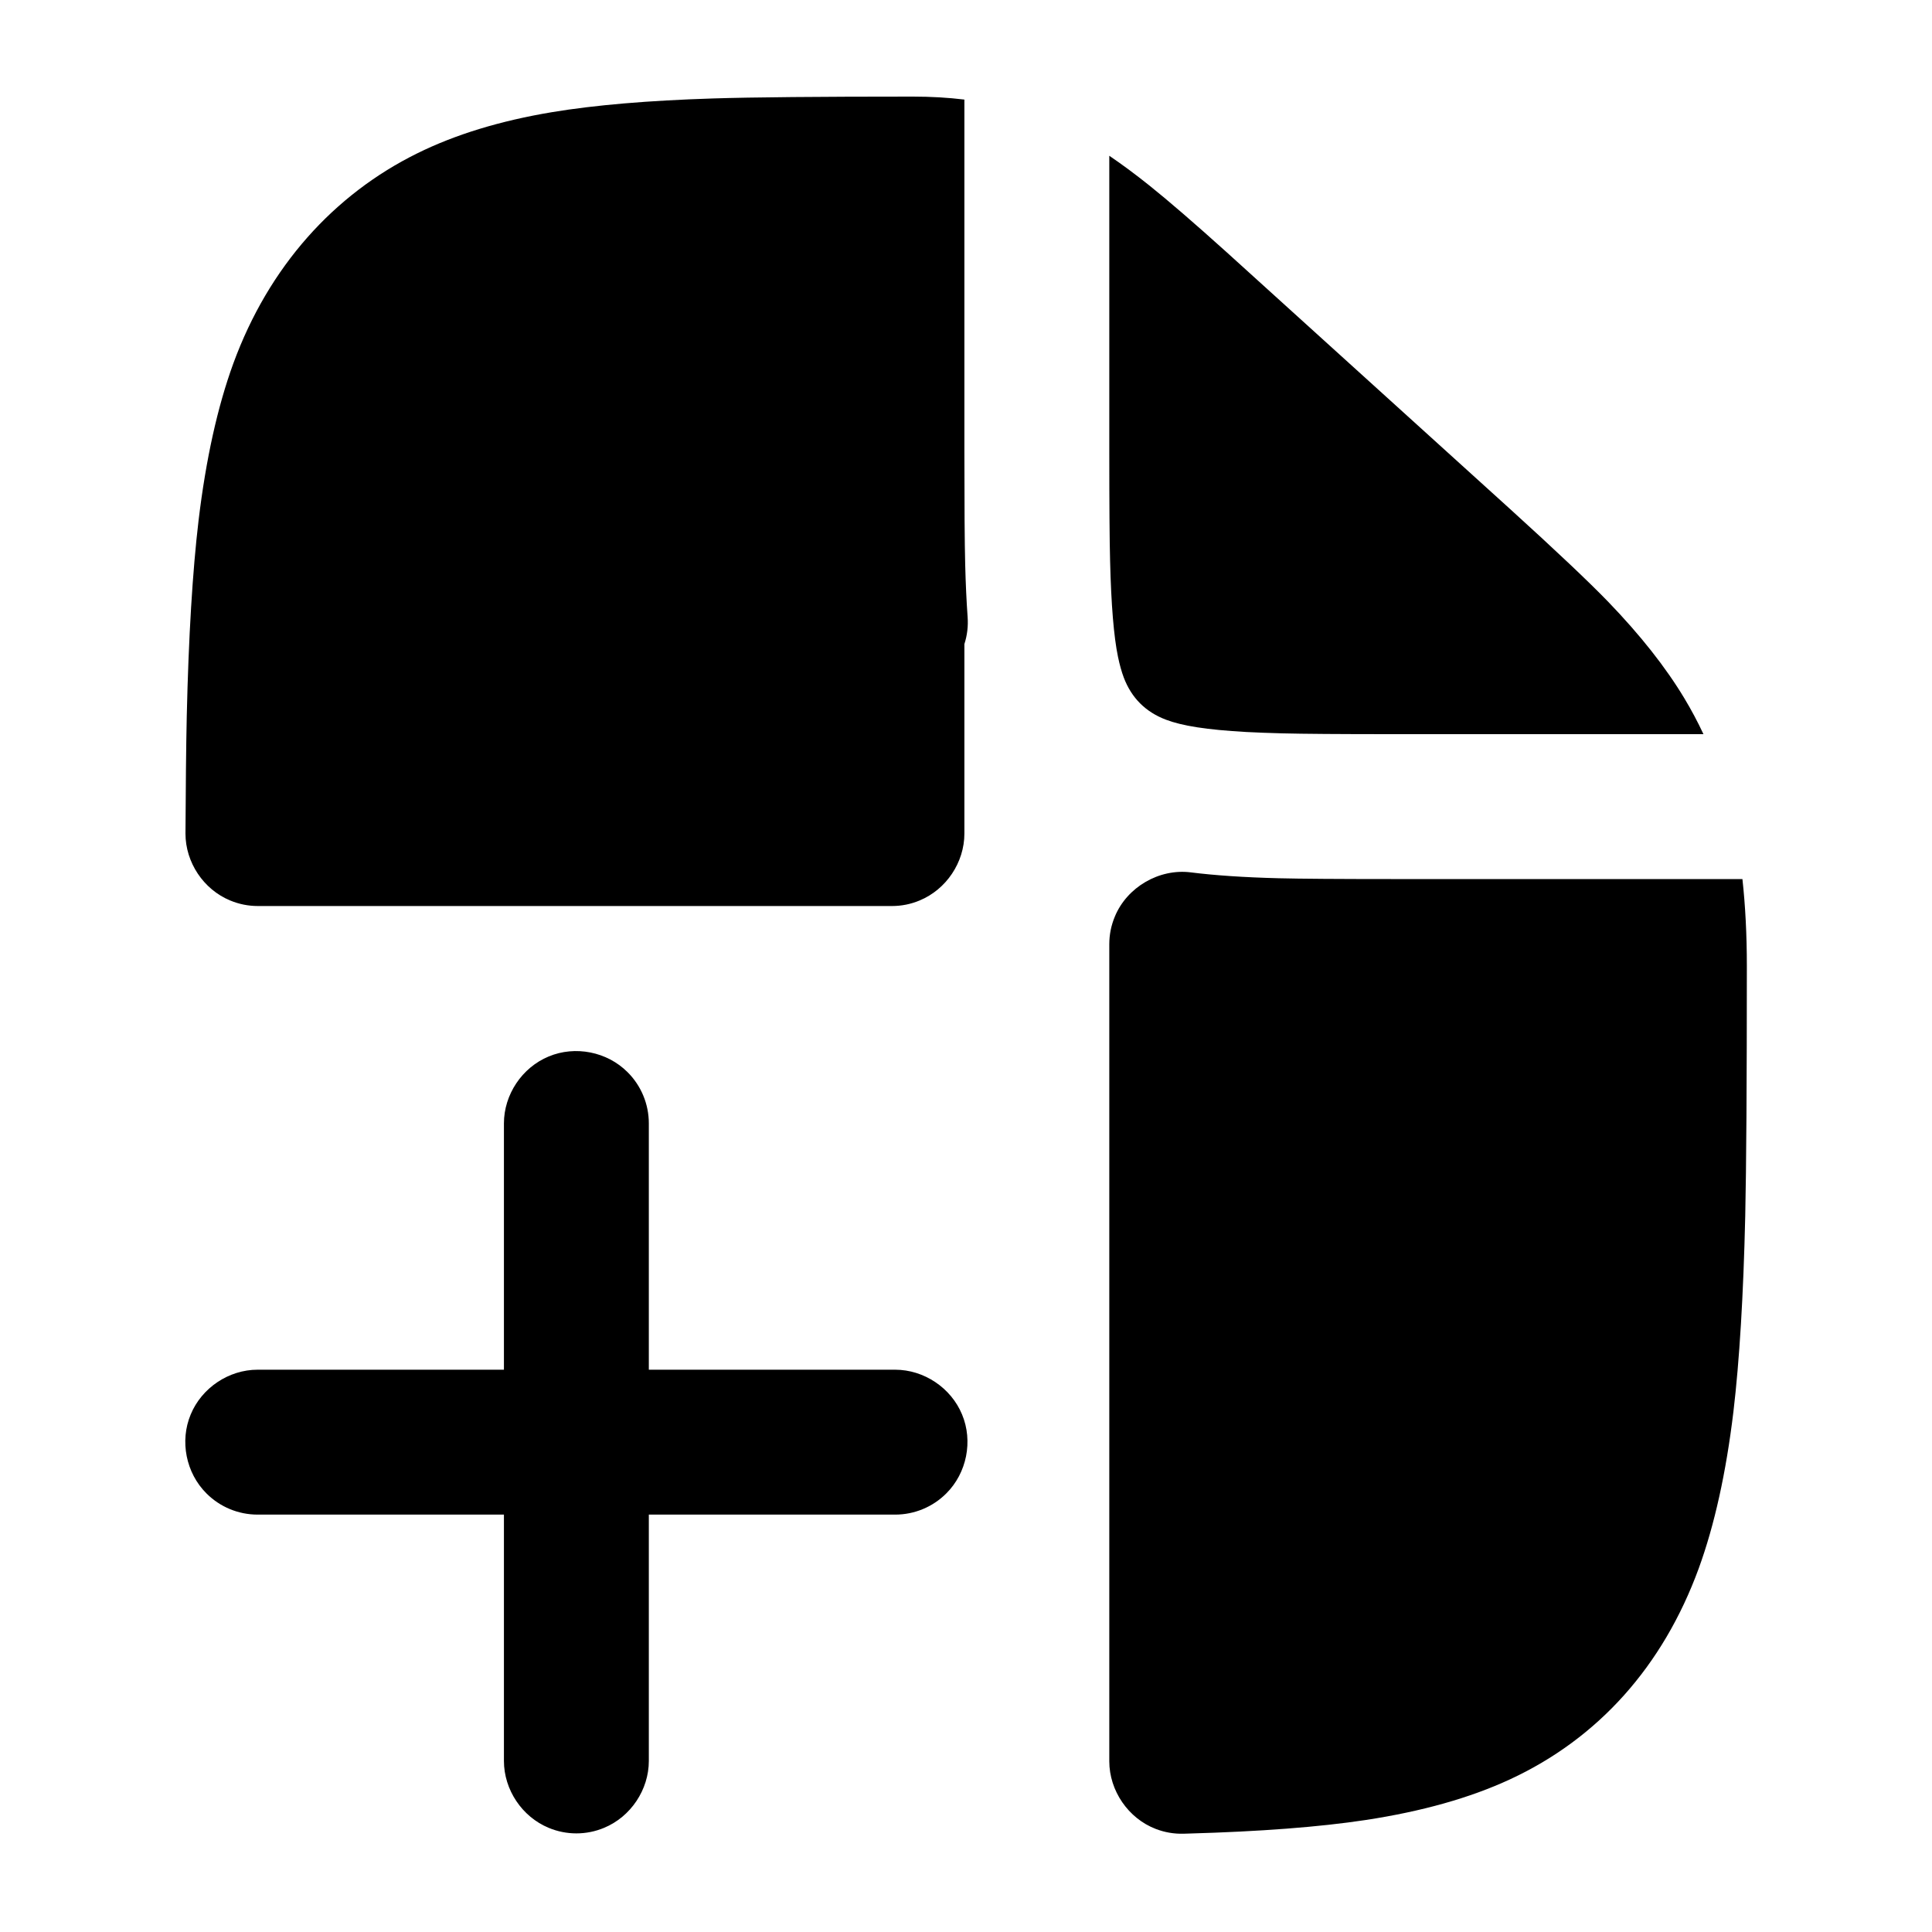
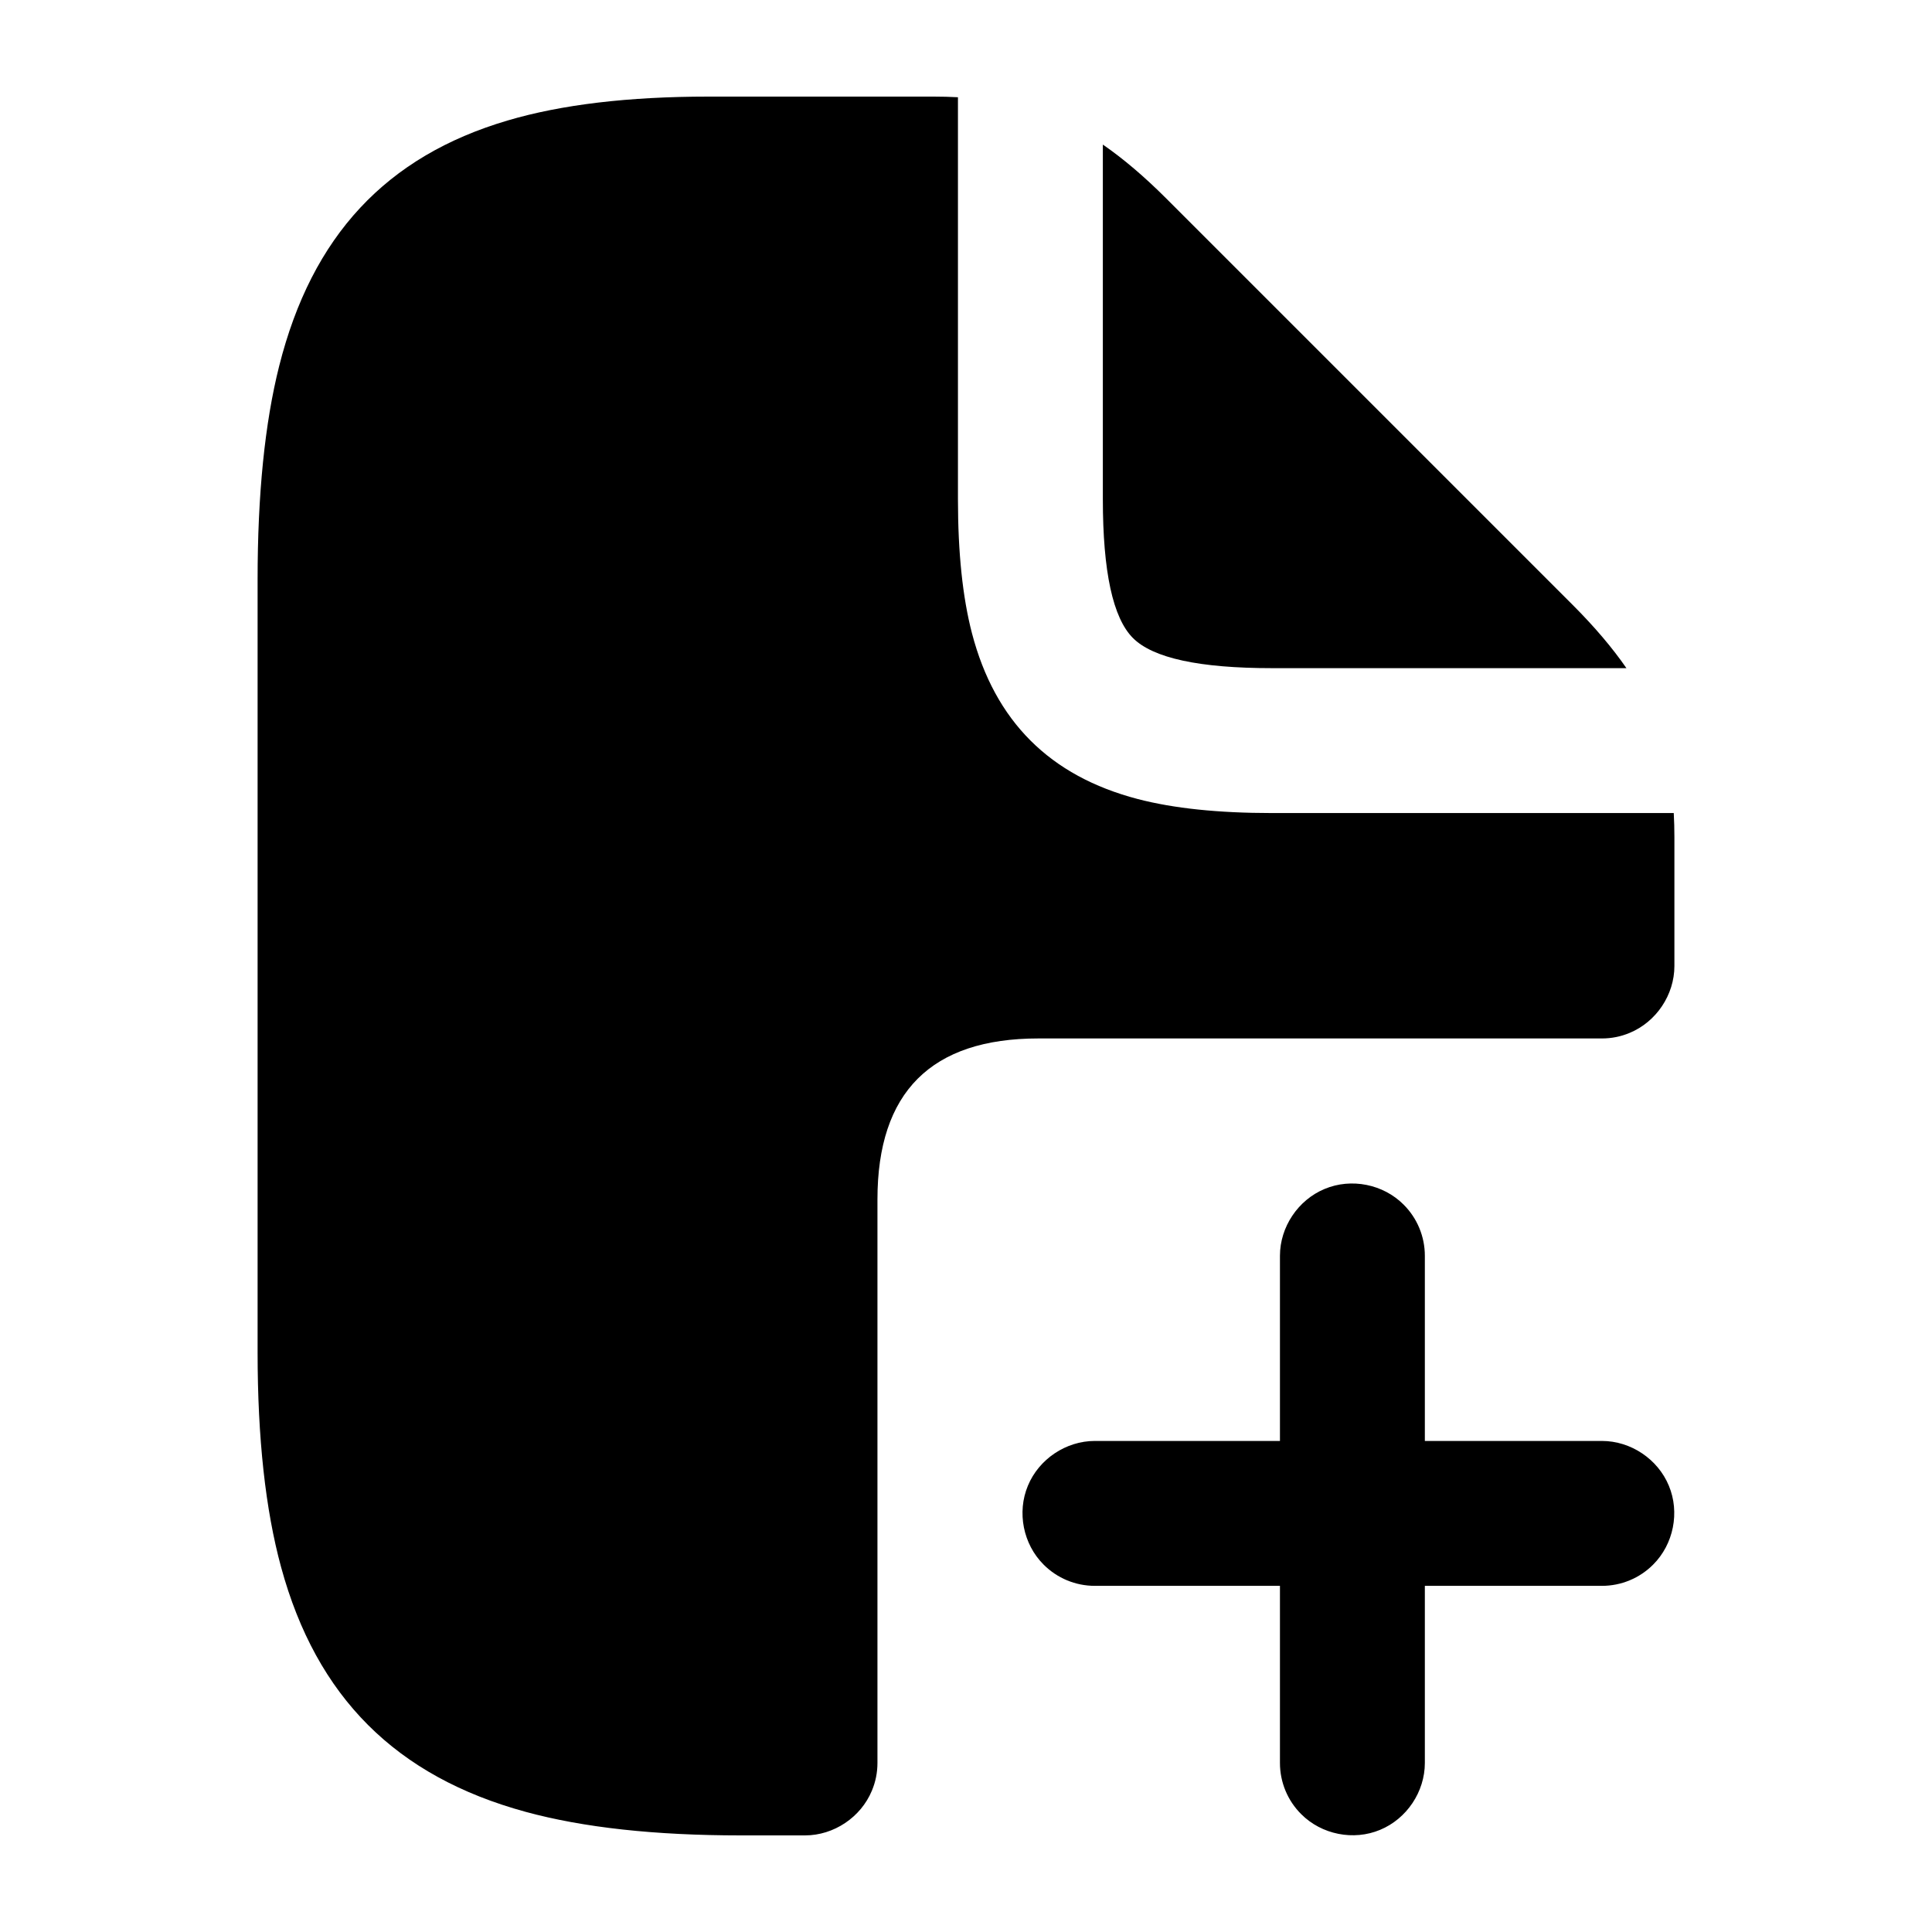
<svg viewBox="0 0 24 24" fill="none">
-   <path d="M2.31 9.555Q2.314 9.167 2.32 8.895Q2.354 7.415 2.467 6.462Q2.604 5.323 2.898 4.516C3.34 3.308 4.15 2.415 5.183 1.905Q5.892 1.554 6.859 1.393Q7.653 1.261 8.858 1.223Q9.587 1.2 11.34 1.2Q11.678 1.2 11.98 1.237L11.98 5.62C11.98 6.276 11.983 6.741 11.99 7.014Q11.999 7.369 12.02 7.663Q12.033 7.836 11.98 8.001L11.98 10.355C11.98 10.713 11.755 11.049 11.424 11.186Q11.259 11.255 11.08 11.255L3.204 11.255Q3.025 11.255 2.859 11.186C2.528 11.049 2.304 10.713 2.304 10.355Q2.306 9.905 2.31 9.555ZM21.102 19.484C20.657 20.7 19.853 21.597 18.755 22.105Q18.01 22.45 16.963 22.609C16.388 22.696 15.656 22.752 14.768 22.777L14.704 22.779Q14.525 22.784 14.358 22.72C14.016 22.589 13.78 22.245 13.78 21.879L13.78 11.73Q13.78 11.551 13.849 11.386C14 11.02 14.4 10.787 14.793 10.837C15.087 10.874 15.451 10.899 15.886 10.91Q16.296 10.92 17.28 10.92L21.645 10.92Q21.7 11.42 21.7 12Q21.7 14.198 21.68 15.105Q21.646 16.585 21.533 17.538Q21.396 18.677 21.102 19.484ZM8.06 13.955L8.06 17.015L11.12 17.015C11.478 17.015 11.814 17.24 11.951 17.571C12.089 17.901 12.01 18.298 11.756 18.551C11.588 18.72 11.359 18.815 11.12 18.815L8.06 18.815L8.06 21.875C8.06 22.233 7.835 22.569 7.504 22.706C7.284 22.798 7.036 22.798 6.816 22.706C6.485 22.569 6.26 22.233 6.26 21.875L6.26 18.815L3.2 18.815C2.961 18.815 2.732 18.72 2.564 18.551C2.31 18.298 2.231 17.901 2.369 17.571C2.506 17.24 2.842 17.015 3.2 17.015L6.26 17.015L6.26 13.955C6.26 13.597 6.485 13.261 6.816 13.124C7.146 12.986 7.543 13.065 7.796 13.319C7.965 13.487 8.06 13.716 8.06 13.955ZM15.241 3.136L18.764 6.328Q19.613 7.099 19.977 7.475Q20.576 8.096 20.924 8.675Q21.054 8.891 21.161 9.12L17.28 9.12Q16.319 9.12 15.931 9.11C15.766 9.106 15.616 9.1 15.48 9.093C14.984 9.065 14.686 9.017 14.483 8.94Q14.104 8.796 13.96 8.417Q13.919 8.308 13.888 8.159Q13.81 7.783 13.79 6.969C13.783 6.71 13.78 6.261 13.78 5.62L13.78 1.935Q14.016 2.095 14.275 2.302Q14.629 2.585 15.241 3.136Z" fill="currentColor" />
+   <path d="M8.8 1.2L11.6 1.2Q11.754 1.2 11.9 1.208L11.9 6.2Q11.9 7.198 12.074 7.866C12.36 8.96 13.04 9.64 14.134 9.926Q14.802 10.1 15.8 10.1L20.792 10.1Q20.8 10.246 20.8 10.4L20.8 12C20.8 12.358 20.575 12.694 20.244 12.831Q20.079 12.9 19.9 12.9L12.9 12.9C11.567 12.9 10.9 13.567 10.9 14.9L10.9 21.9Q10.9 22.079 10.831 22.244C10.694 22.575 10.358 22.8 10 22.8L9.2 22.8Q7.603 22.8 6.532 22.508C4.918 22.068 3.932 21.082 3.492 19.468Q3.2 18.397 3.2 16.8L3.2 7.2Q3.2 5.611 3.468 4.547C3.875 2.93 4.797 1.942 6.305 1.497Q7.309 1.2 8.8 1.2ZM13.6 17.9L15.9 17.9L15.9 15.6C15.9 15.242 16.125 14.906 16.456 14.769C16.786 14.631 17.183 14.71 17.436 14.964C17.605 15.132 17.7 15.361 17.7 15.6L17.7 17.9L19.9 17.9C20.258 17.9 20.594 18.125 20.731 18.456C20.869 18.786 20.79 19.183 20.536 19.436C20.368 19.605 20.139 19.7 19.9 19.7L17.7 19.7L17.7 21.9C17.7 22.258 17.475 22.594 17.144 22.731C16.814 22.869 16.417 22.79 16.164 22.536C15.995 22.368 15.9 22.139 15.9 21.9L15.9 19.7L13.6 19.7C13.361 19.7 13.132 19.605 12.964 19.436C12.71 19.183 12.631 18.786 12.769 18.456C12.906 18.125 13.242 17.9 13.6 17.9ZM20.204 8.3L15.8 8.3Q14.448 8.3 14.074 7.926Q13.7 7.552 13.7 6.2L13.7 1.796Q14.081 2.059 14.486 2.464L19.536 7.514Q19.941 7.919 20.204 8.3Z" fill="currentColor" />
</svg>
